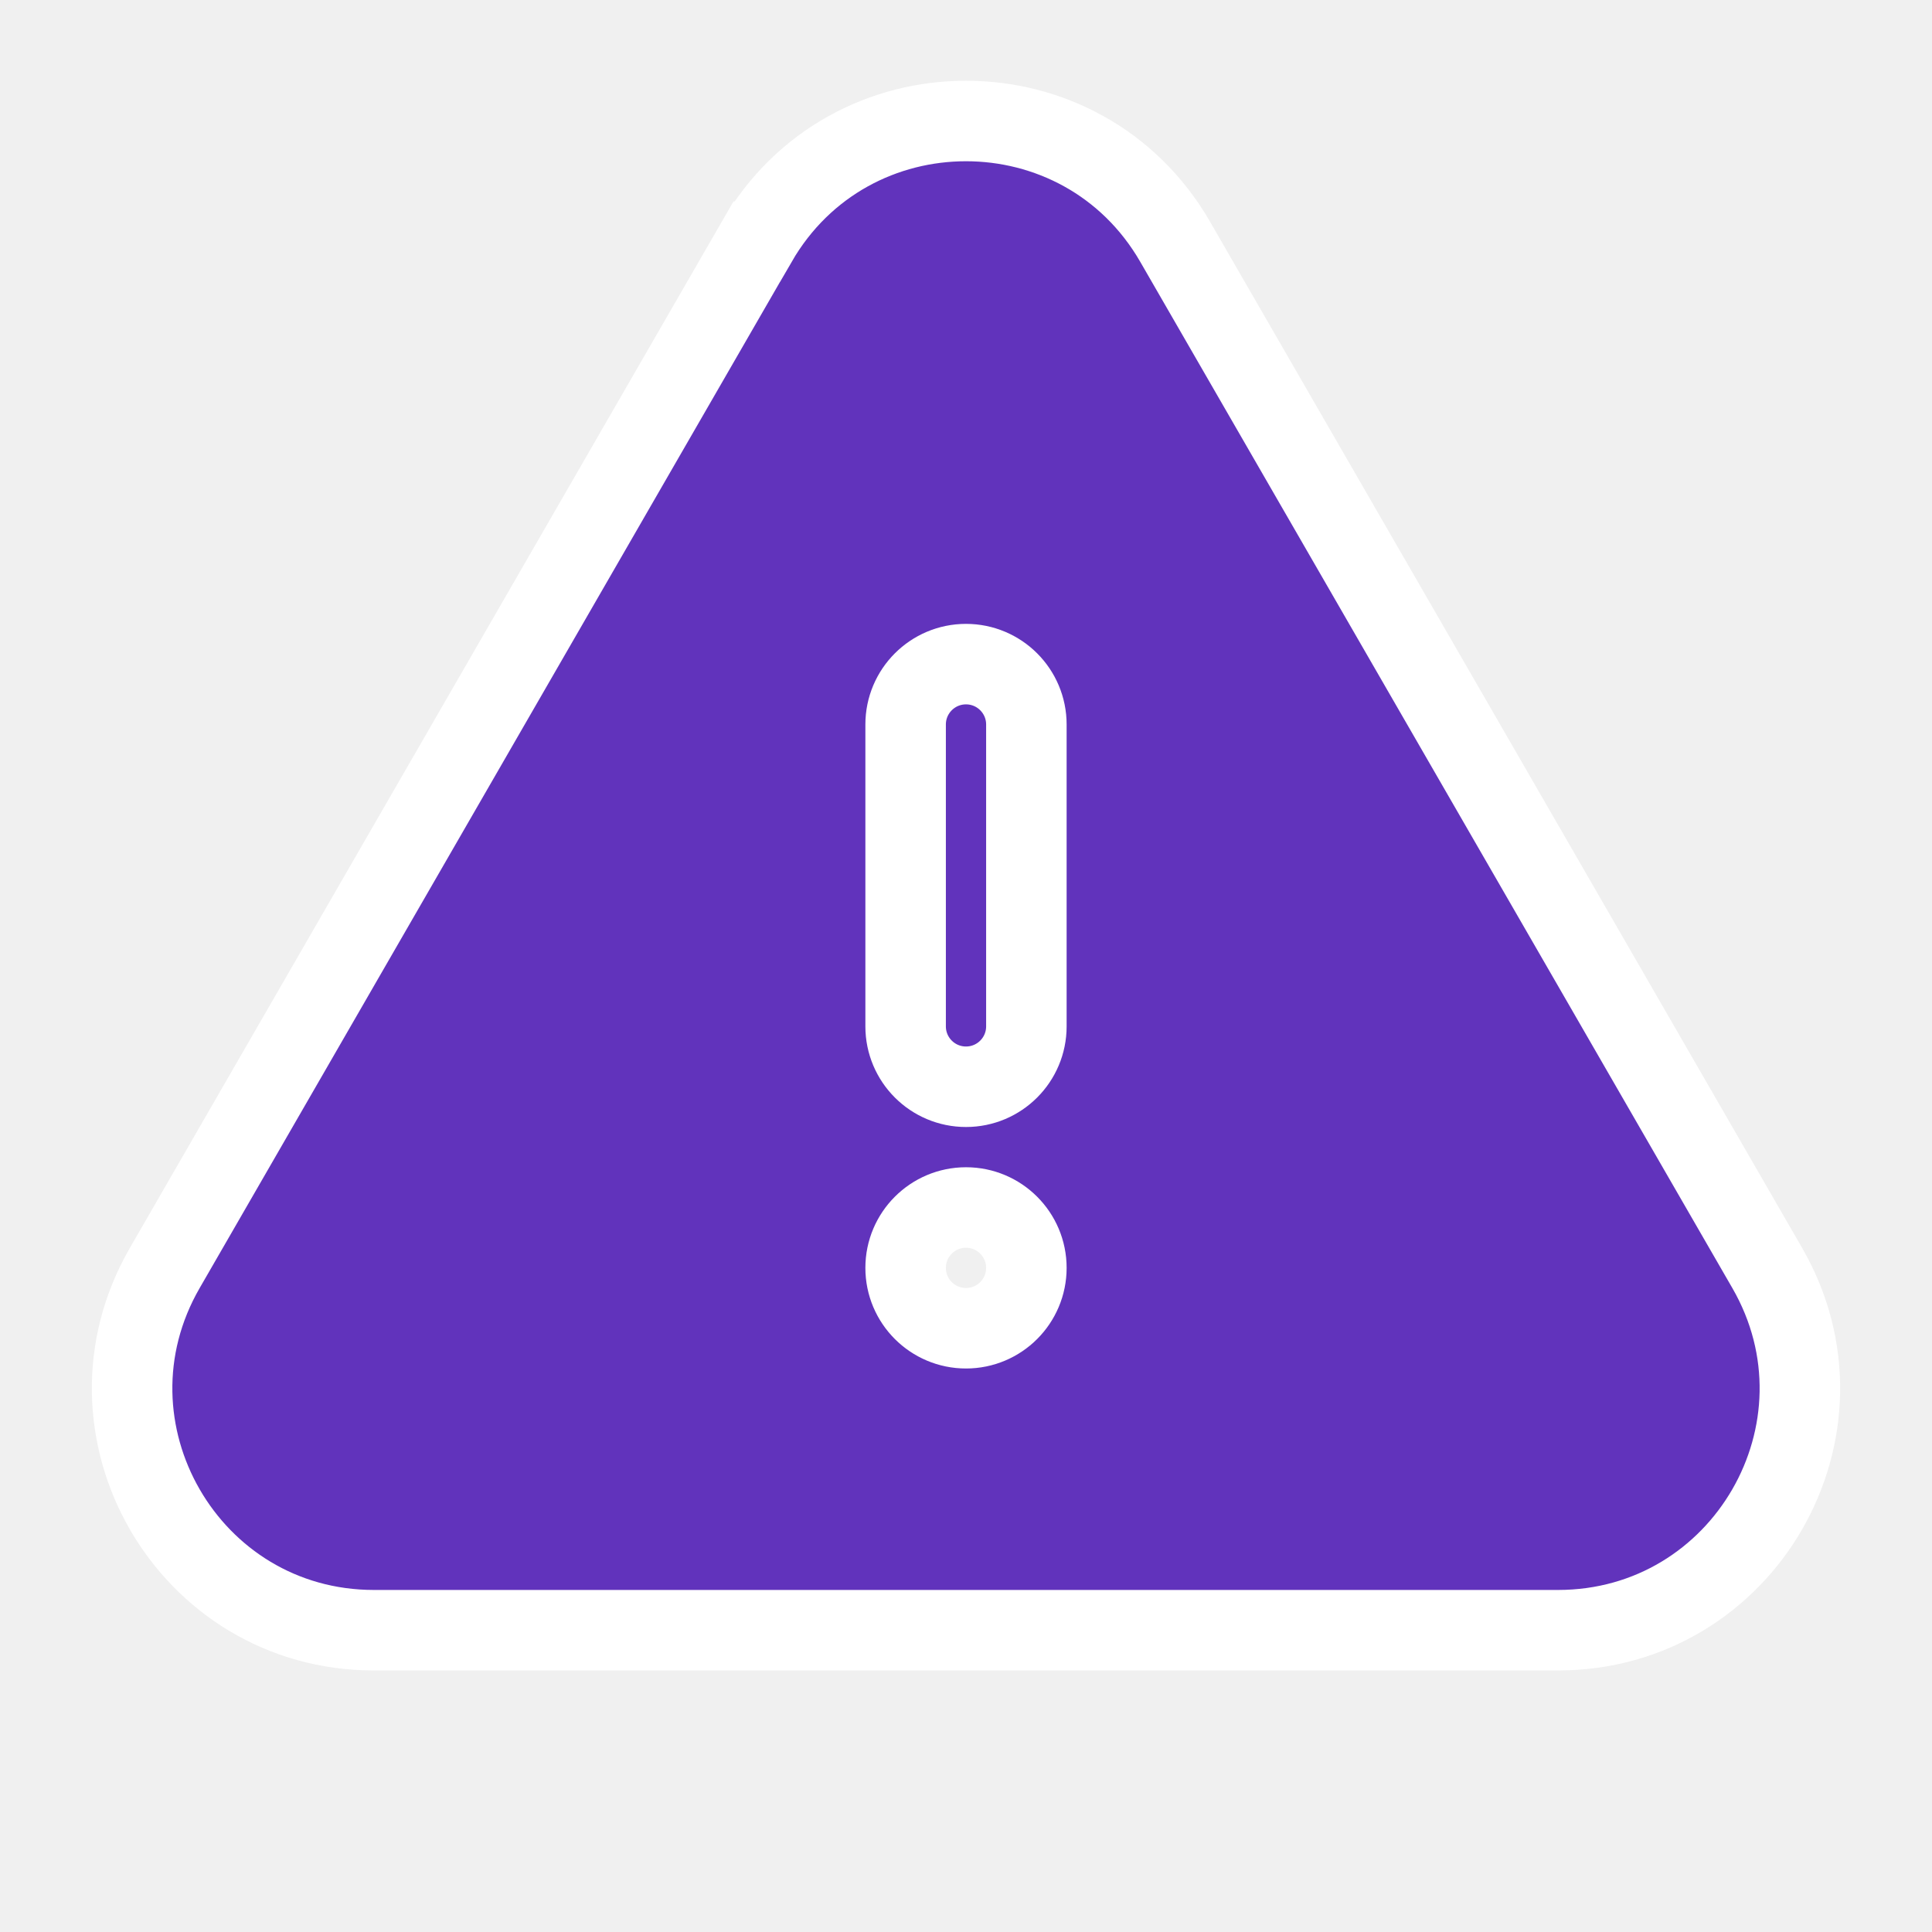
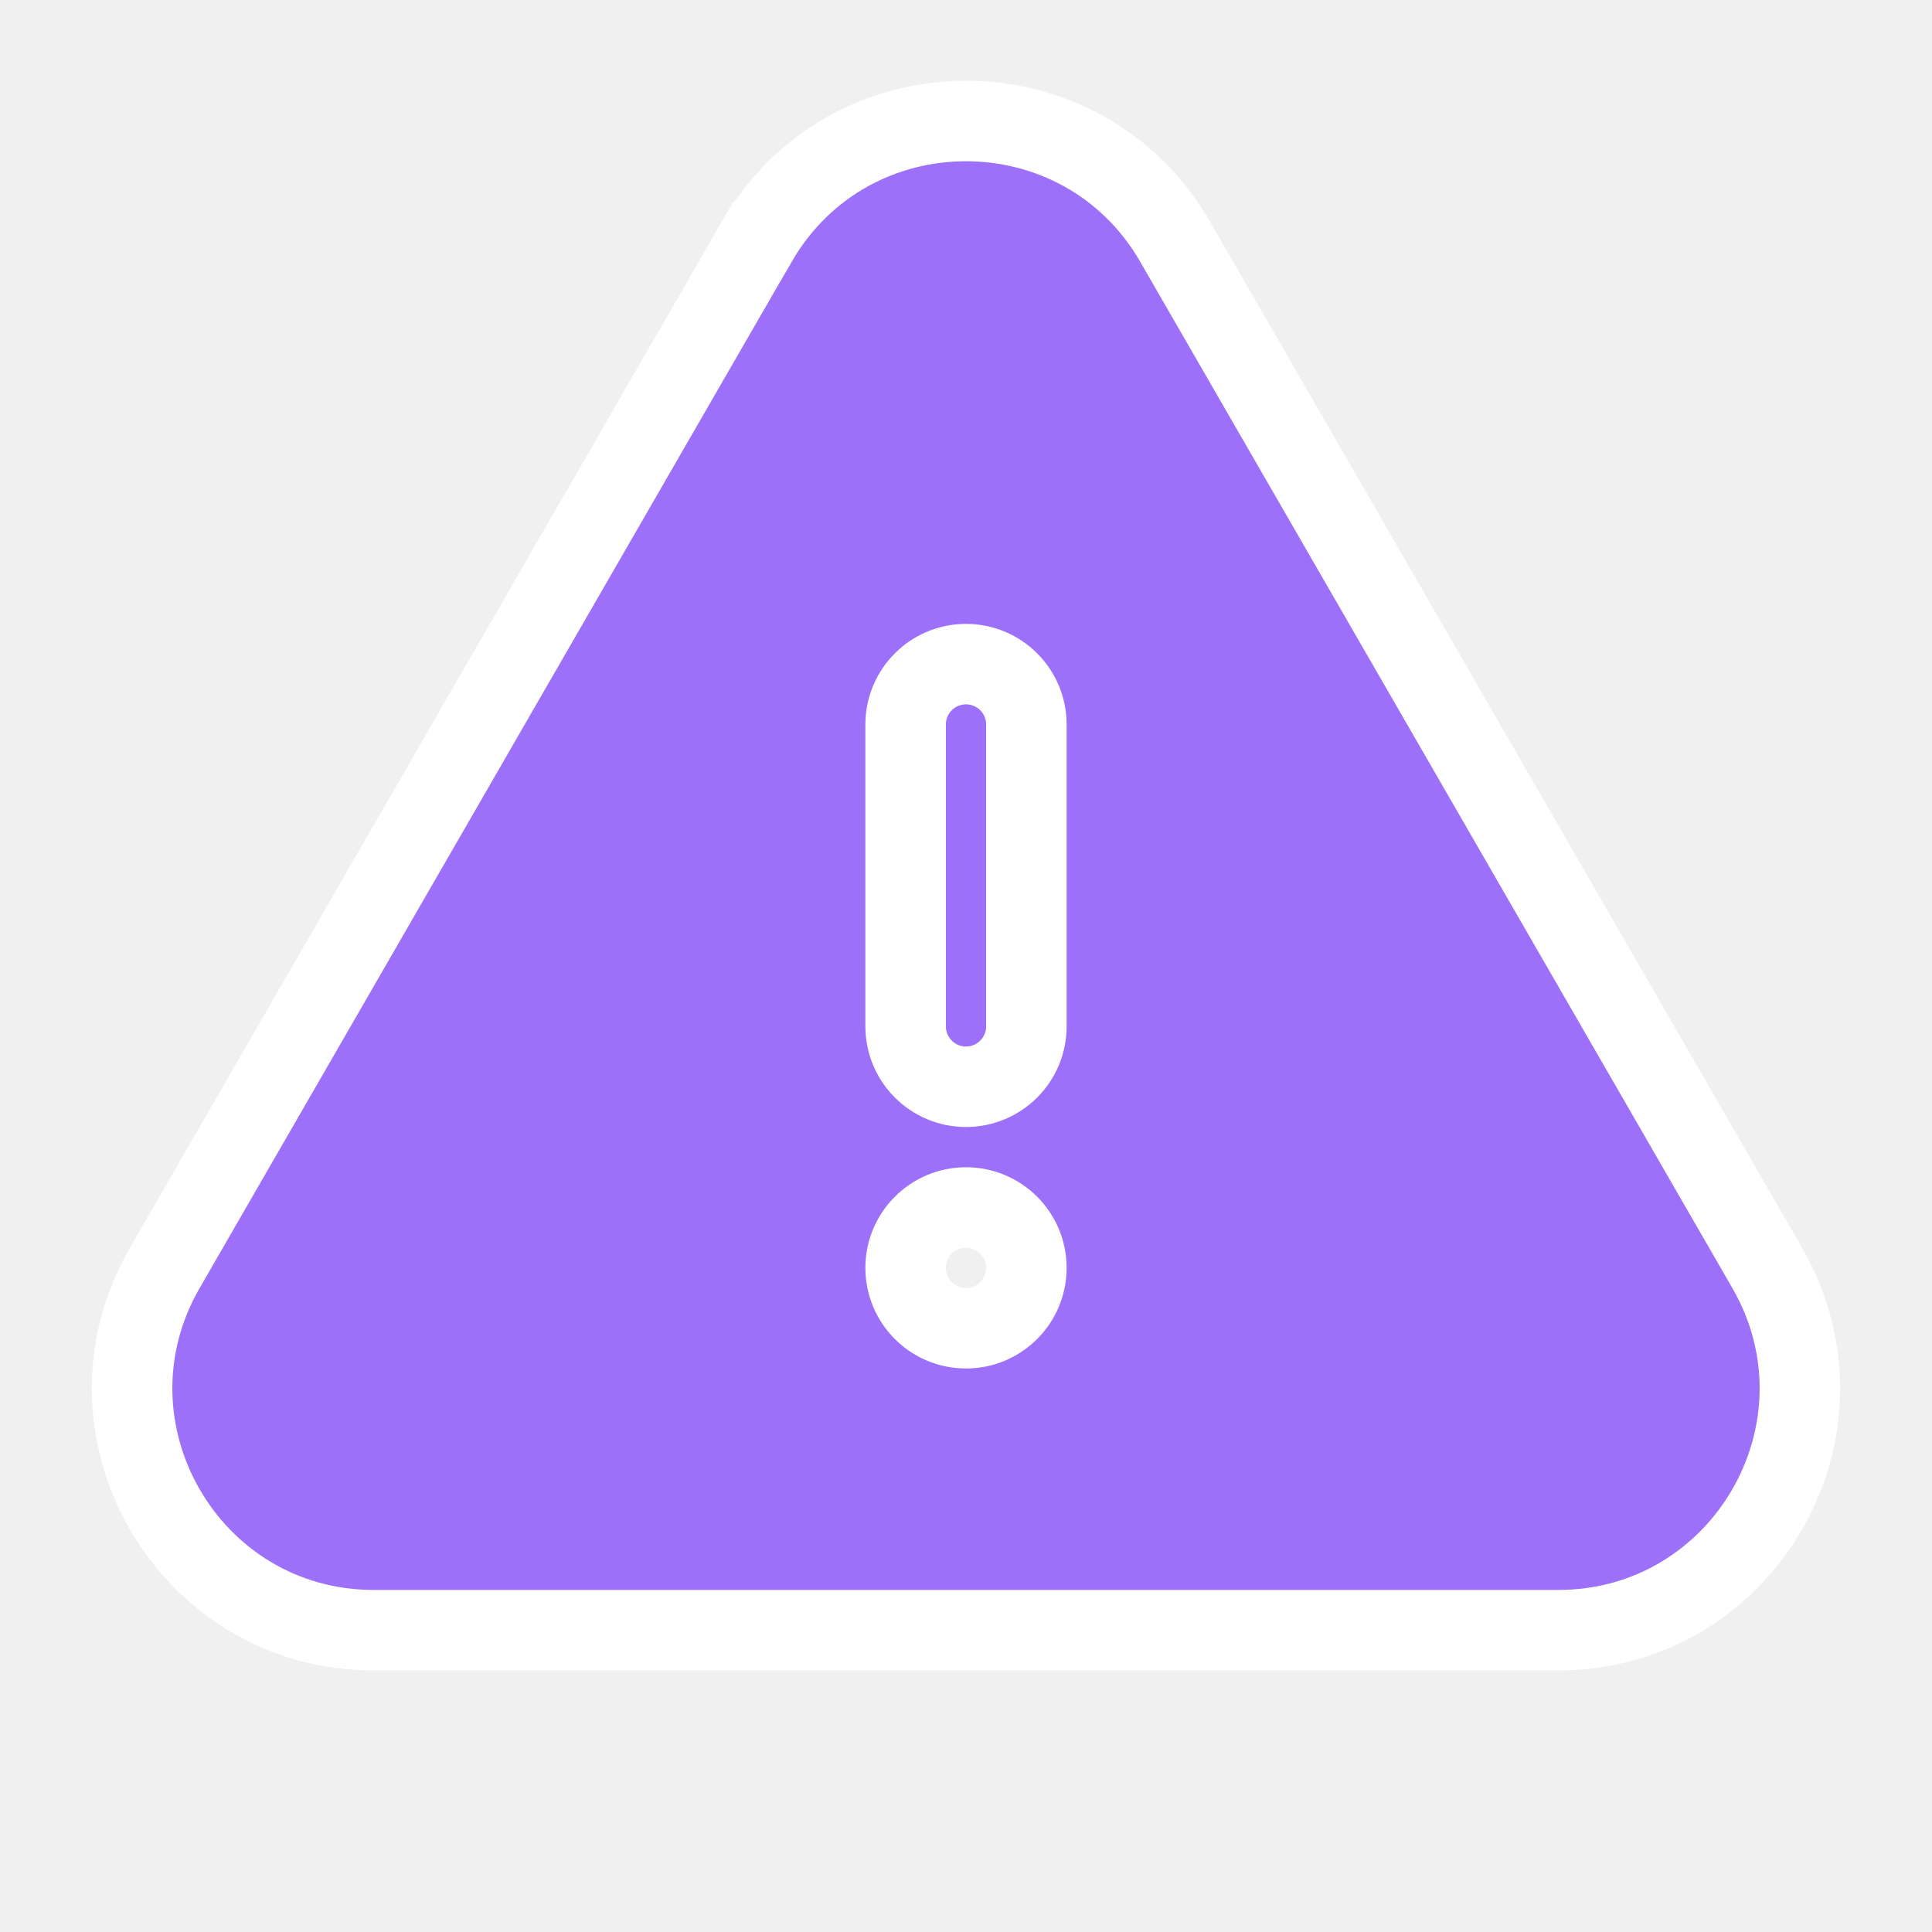
- <svg xmlns="http://www.w3.org/2000/svg" width="24" height="24" viewBox="0 0 24 24" fill="#6133BC" className="size-6" stroke="white">
+ <svg xmlns="http://www.w3.org/2000/svg" width="24" height="24" viewBox="0 0 24 24" fill="#9D70F9" className="size-6" stroke="white">
  <path fillRule="evenodd" d="M9.401 3.003c1.155-2 4.043-2 5.197 0l7.355 12.748c1.154 2-.29 4.5-2.599 4.5H4.645c-2.309 0-3.752-2.5-2.598-4.5L9.4 3.003ZM12 8.25a.75.75 0 0 1 .75.75v3.75a.75.75 0 0 1-1.5 0V9a.75.75 0 0 1 .75-.75Zm0 8.25a.75.75 0 1 0 0-1.5.75.75 0 0 0 0 1.5Z" clipRule="evenodd" />
</svg>
